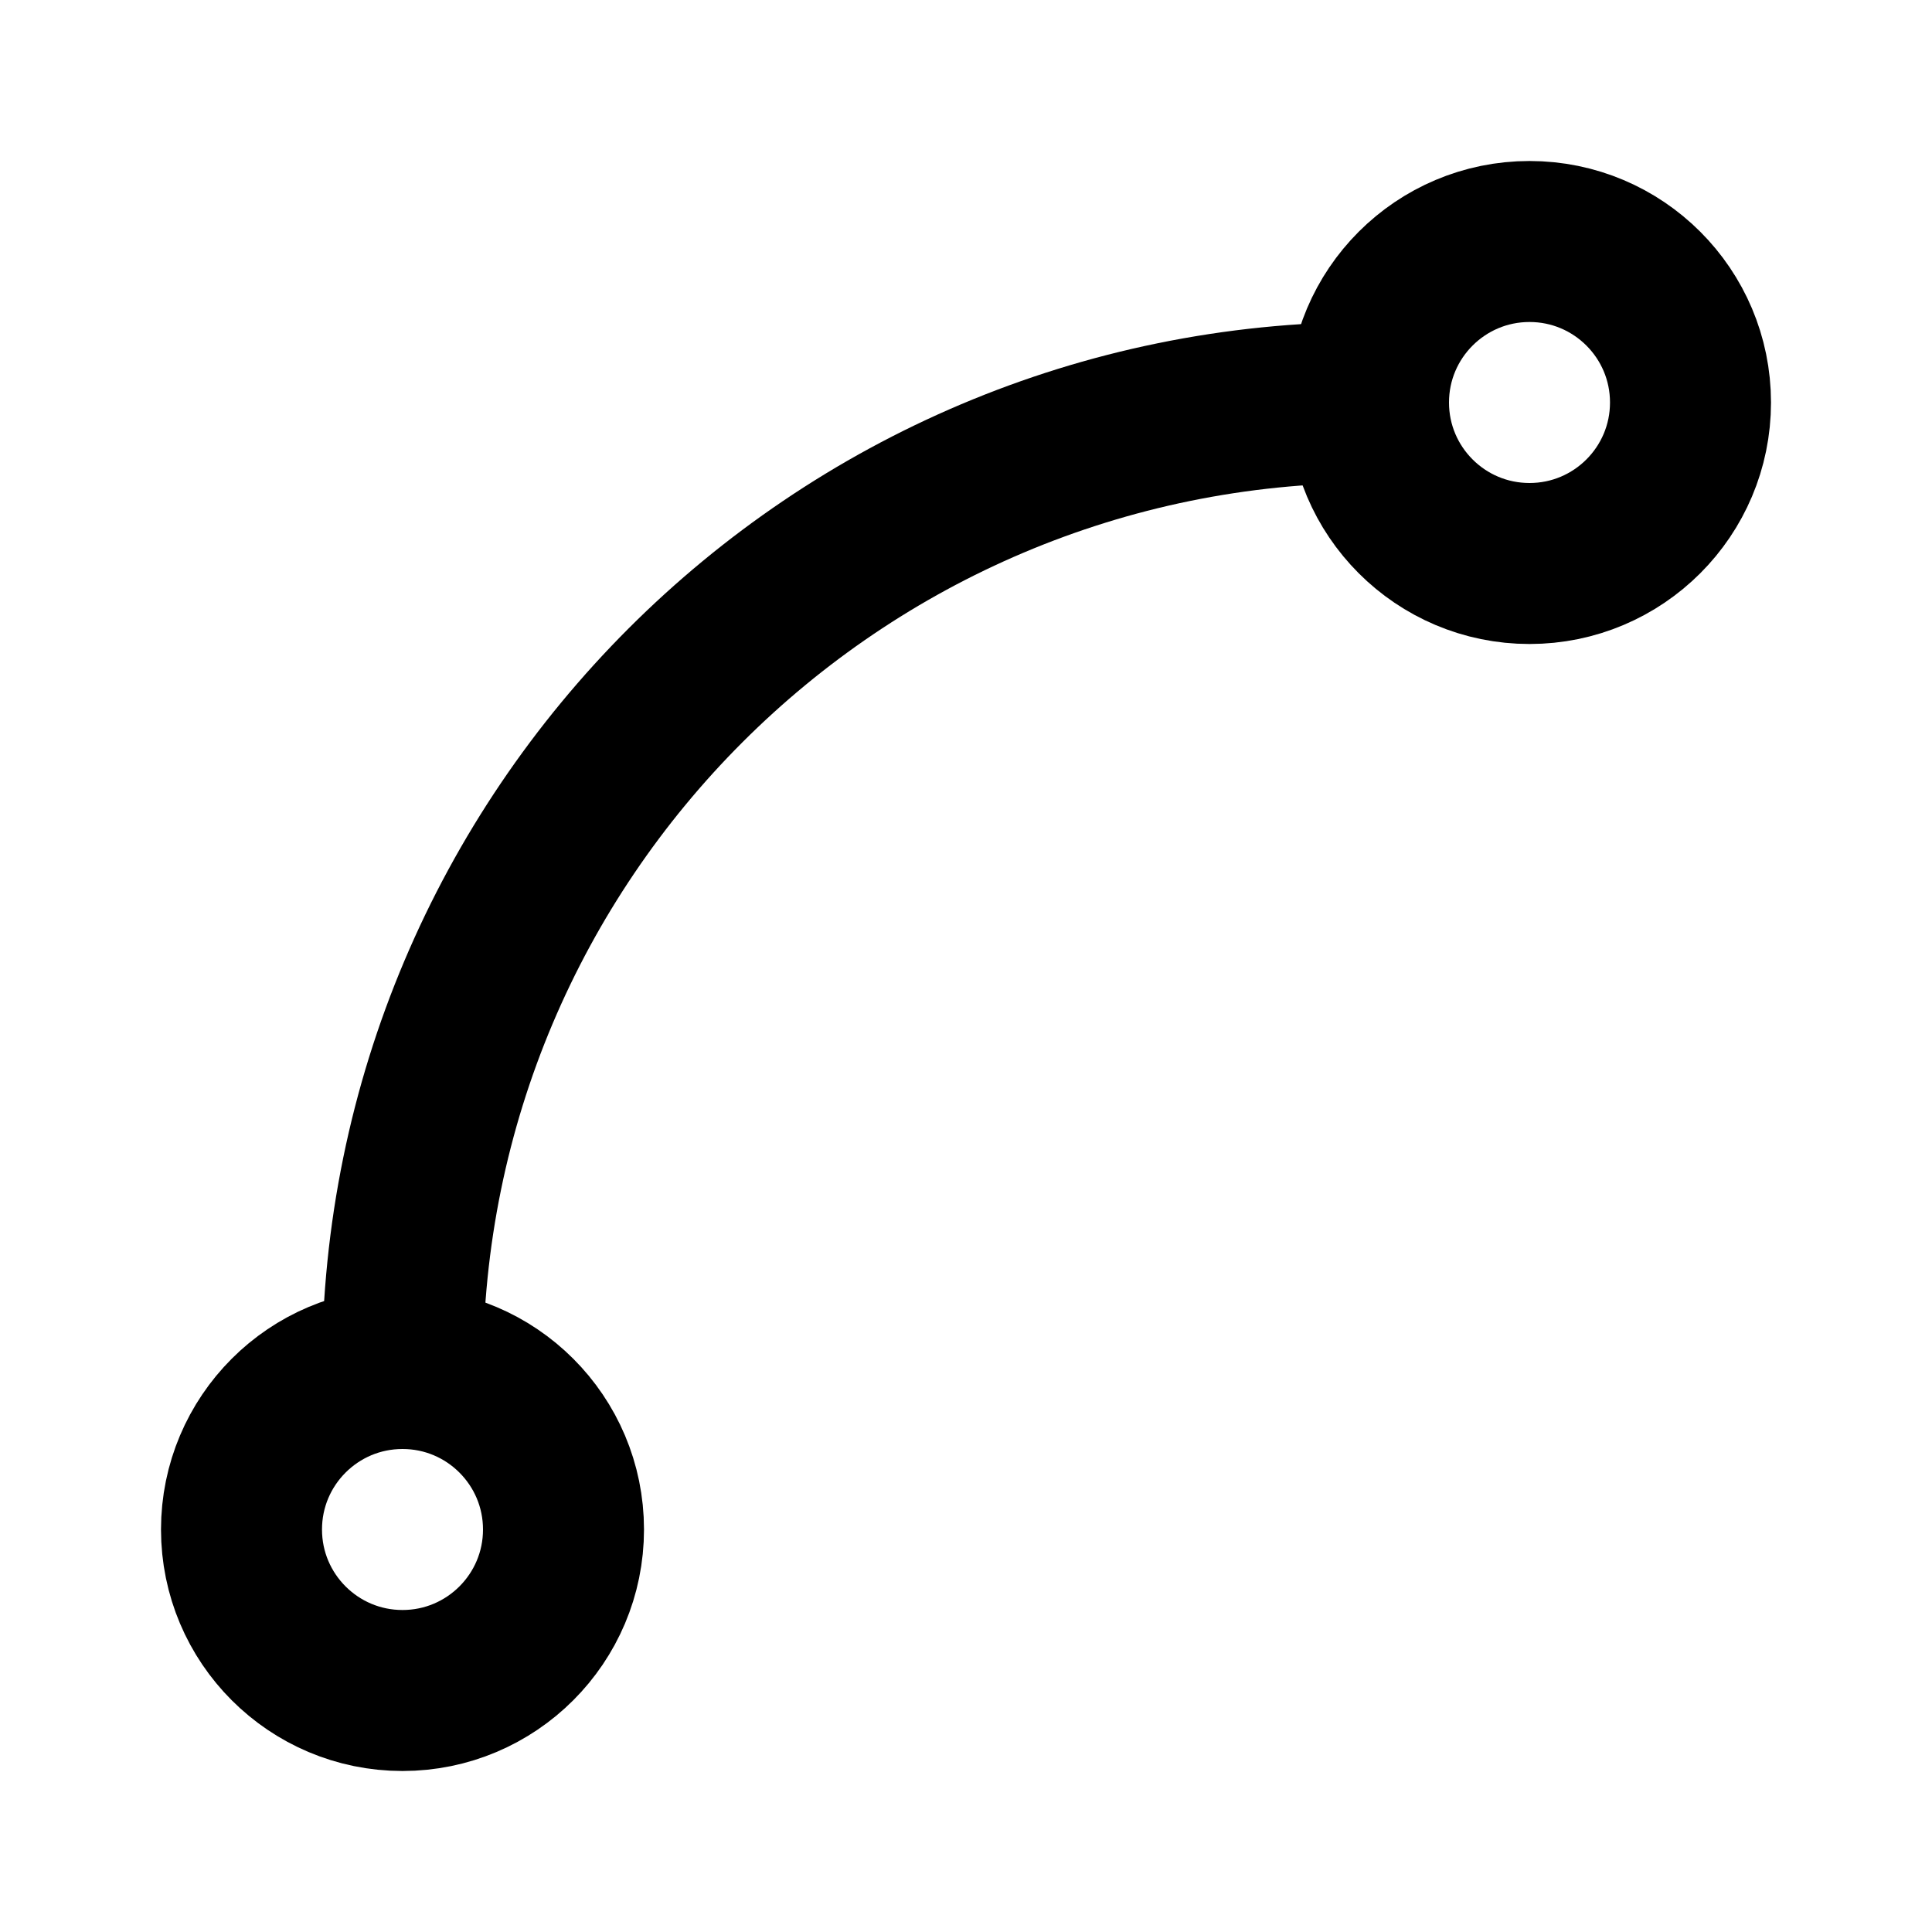
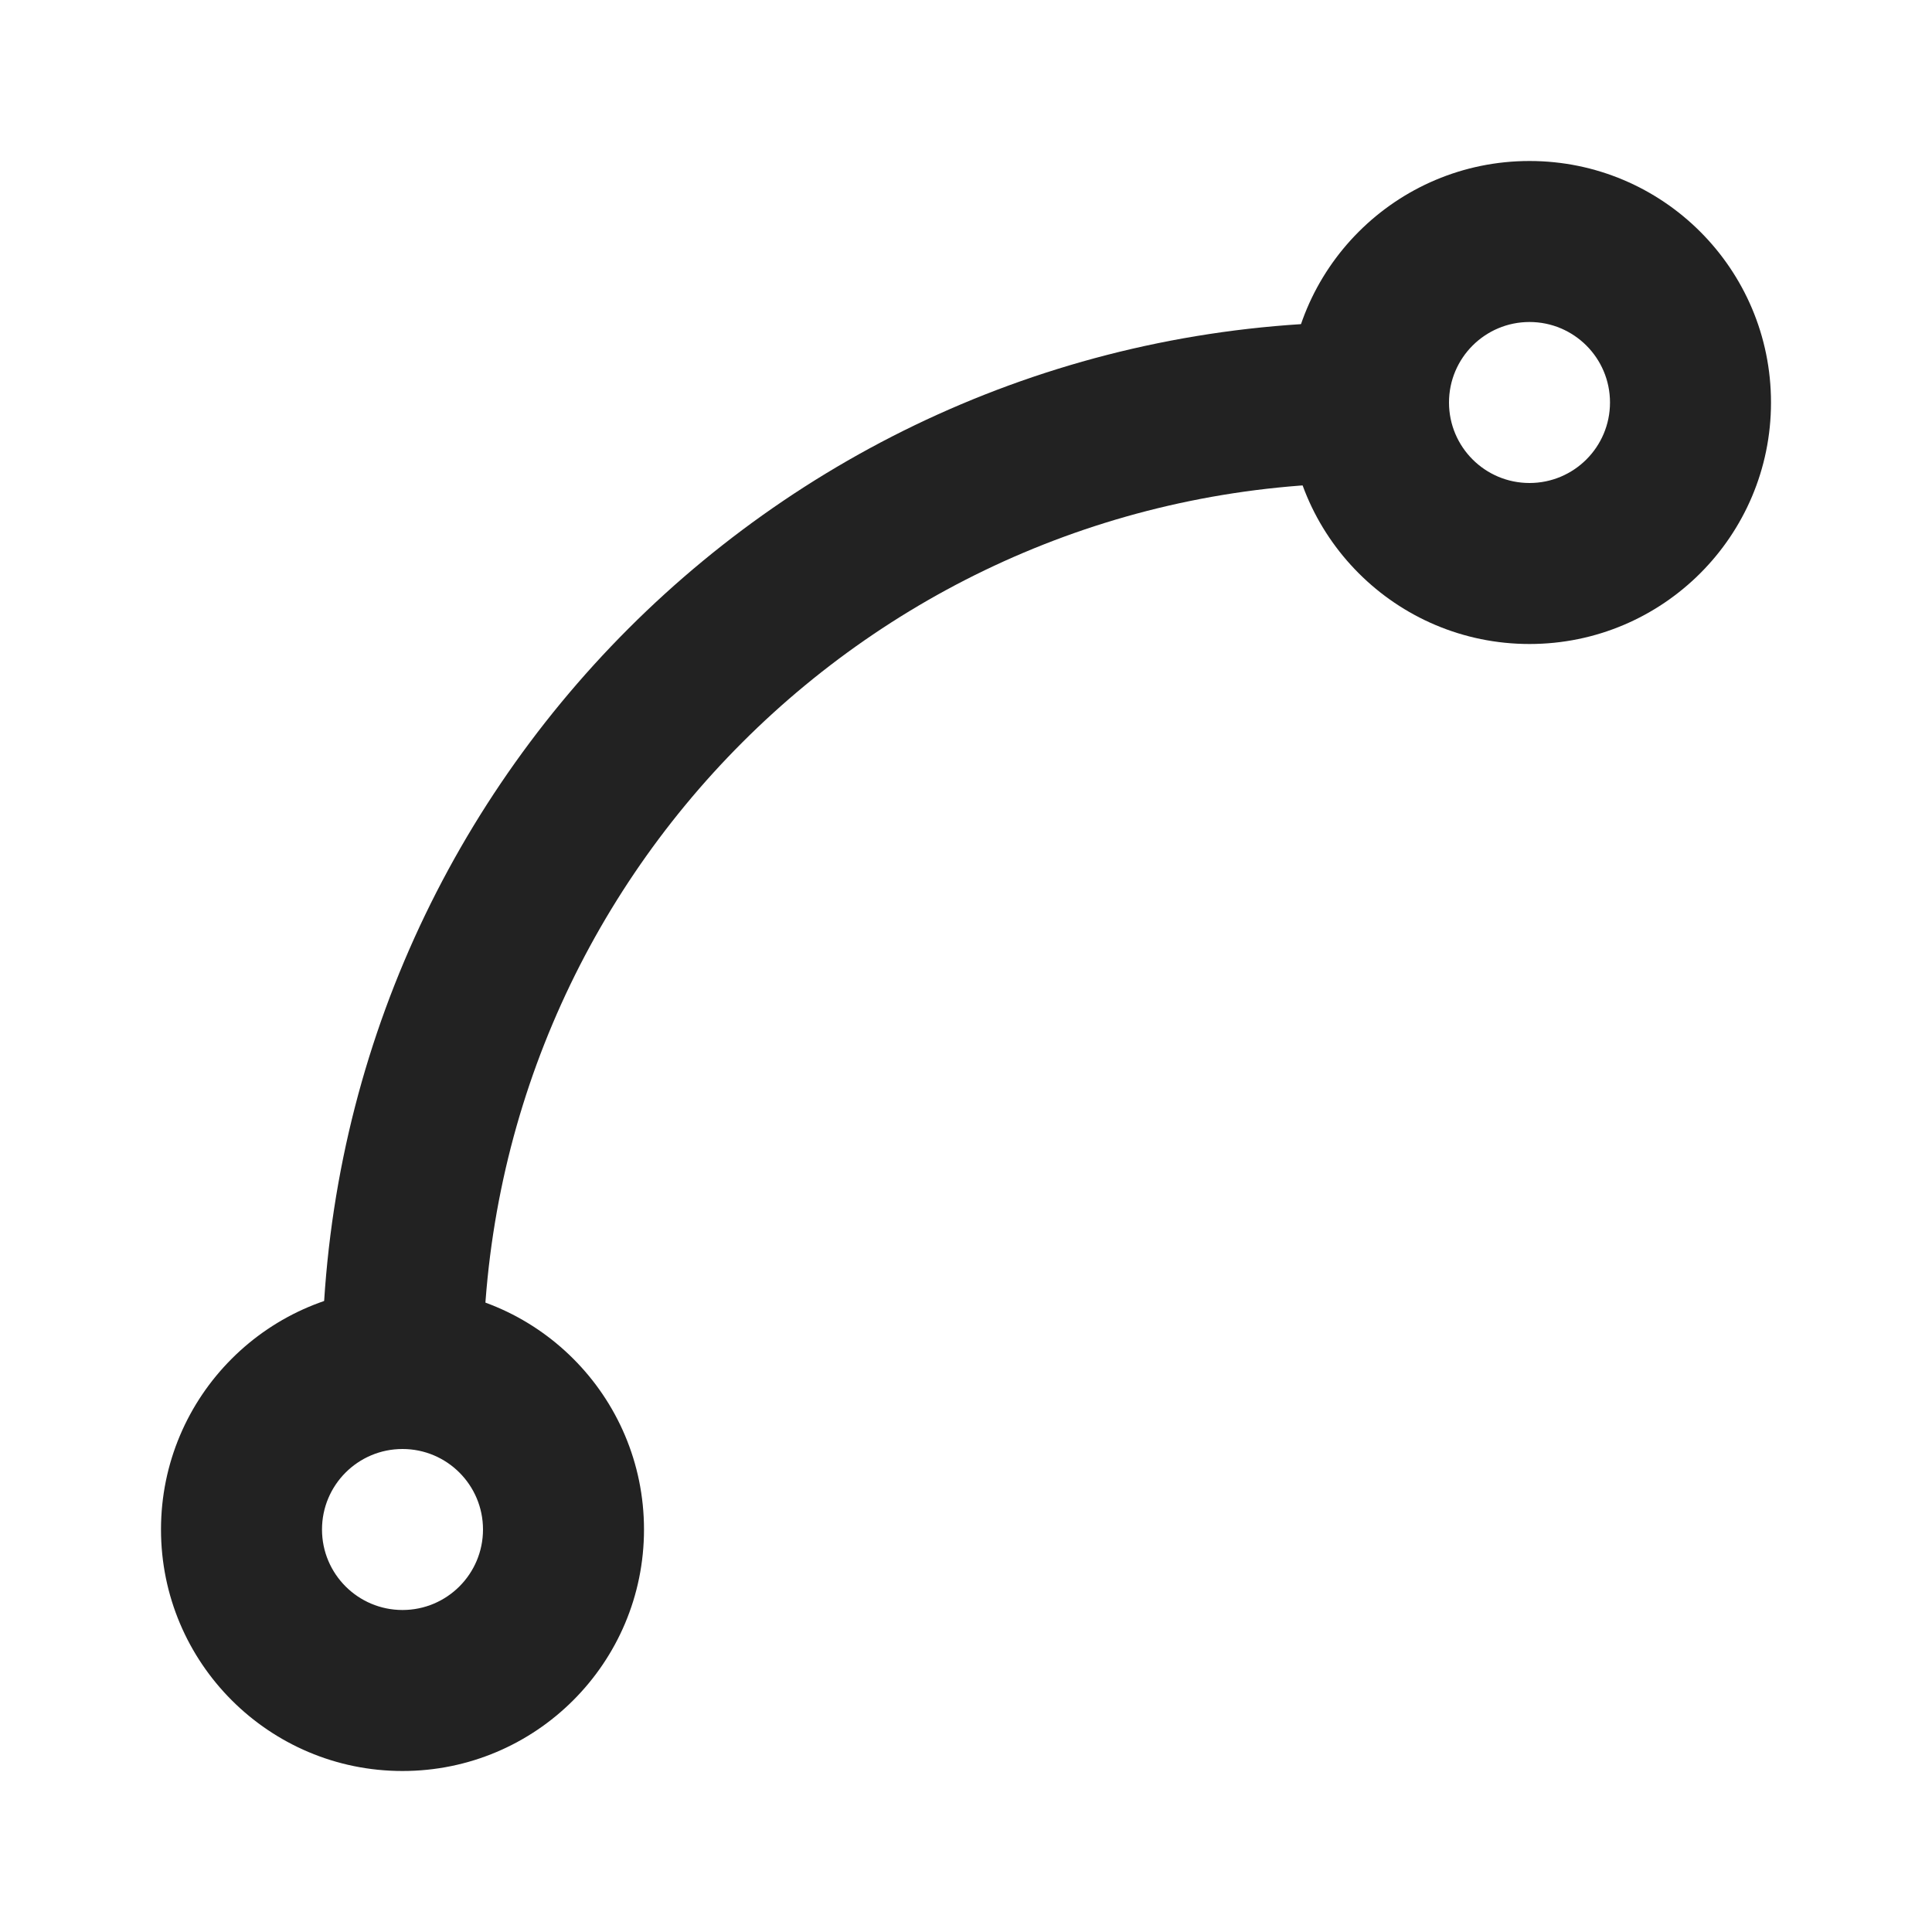
- <svg xmlns="http://www.w3.org/2000/svg" width="24" height="24" viewBox="0 0 24 24" fill="none" stroke="currentColor" stroke-width="2" stroke-linecap="round" stroke-linejoin="round">
-   <circle cx="19" cy="5" r="2" />
-   <circle cx="5" cy="19" r="2" />
-   <path d="M5 17A12 12 0 0 1 17 5" />
+ <svg xmlns="http://www.w3.org/2000/svg" width="24" height="24" viewBox="0 0 24 24">
+   <path fill="#222222" fill-rule="evenodd" d="M22 5a3 3 0 1 1-6 0 3 3 0 0 1 6 0Zm-2 0a1 1 0 1 0-2 0 1 1 0 0 0 2 0ZM8 19a3 3 0 1 1-6 0 3 3 0 0 1 6 0Zm-2 0a1 1 0 1 0-2 0 1 1 0 0 0 2 0Z" />
+   <path fill="#222222" d="M6 17A11 11 0 0 1 17 6a1 1 0 0 0 0-2A13 13 0 0 0 4 17a1 1 0 0 0 2 0Z" />
</svg>
